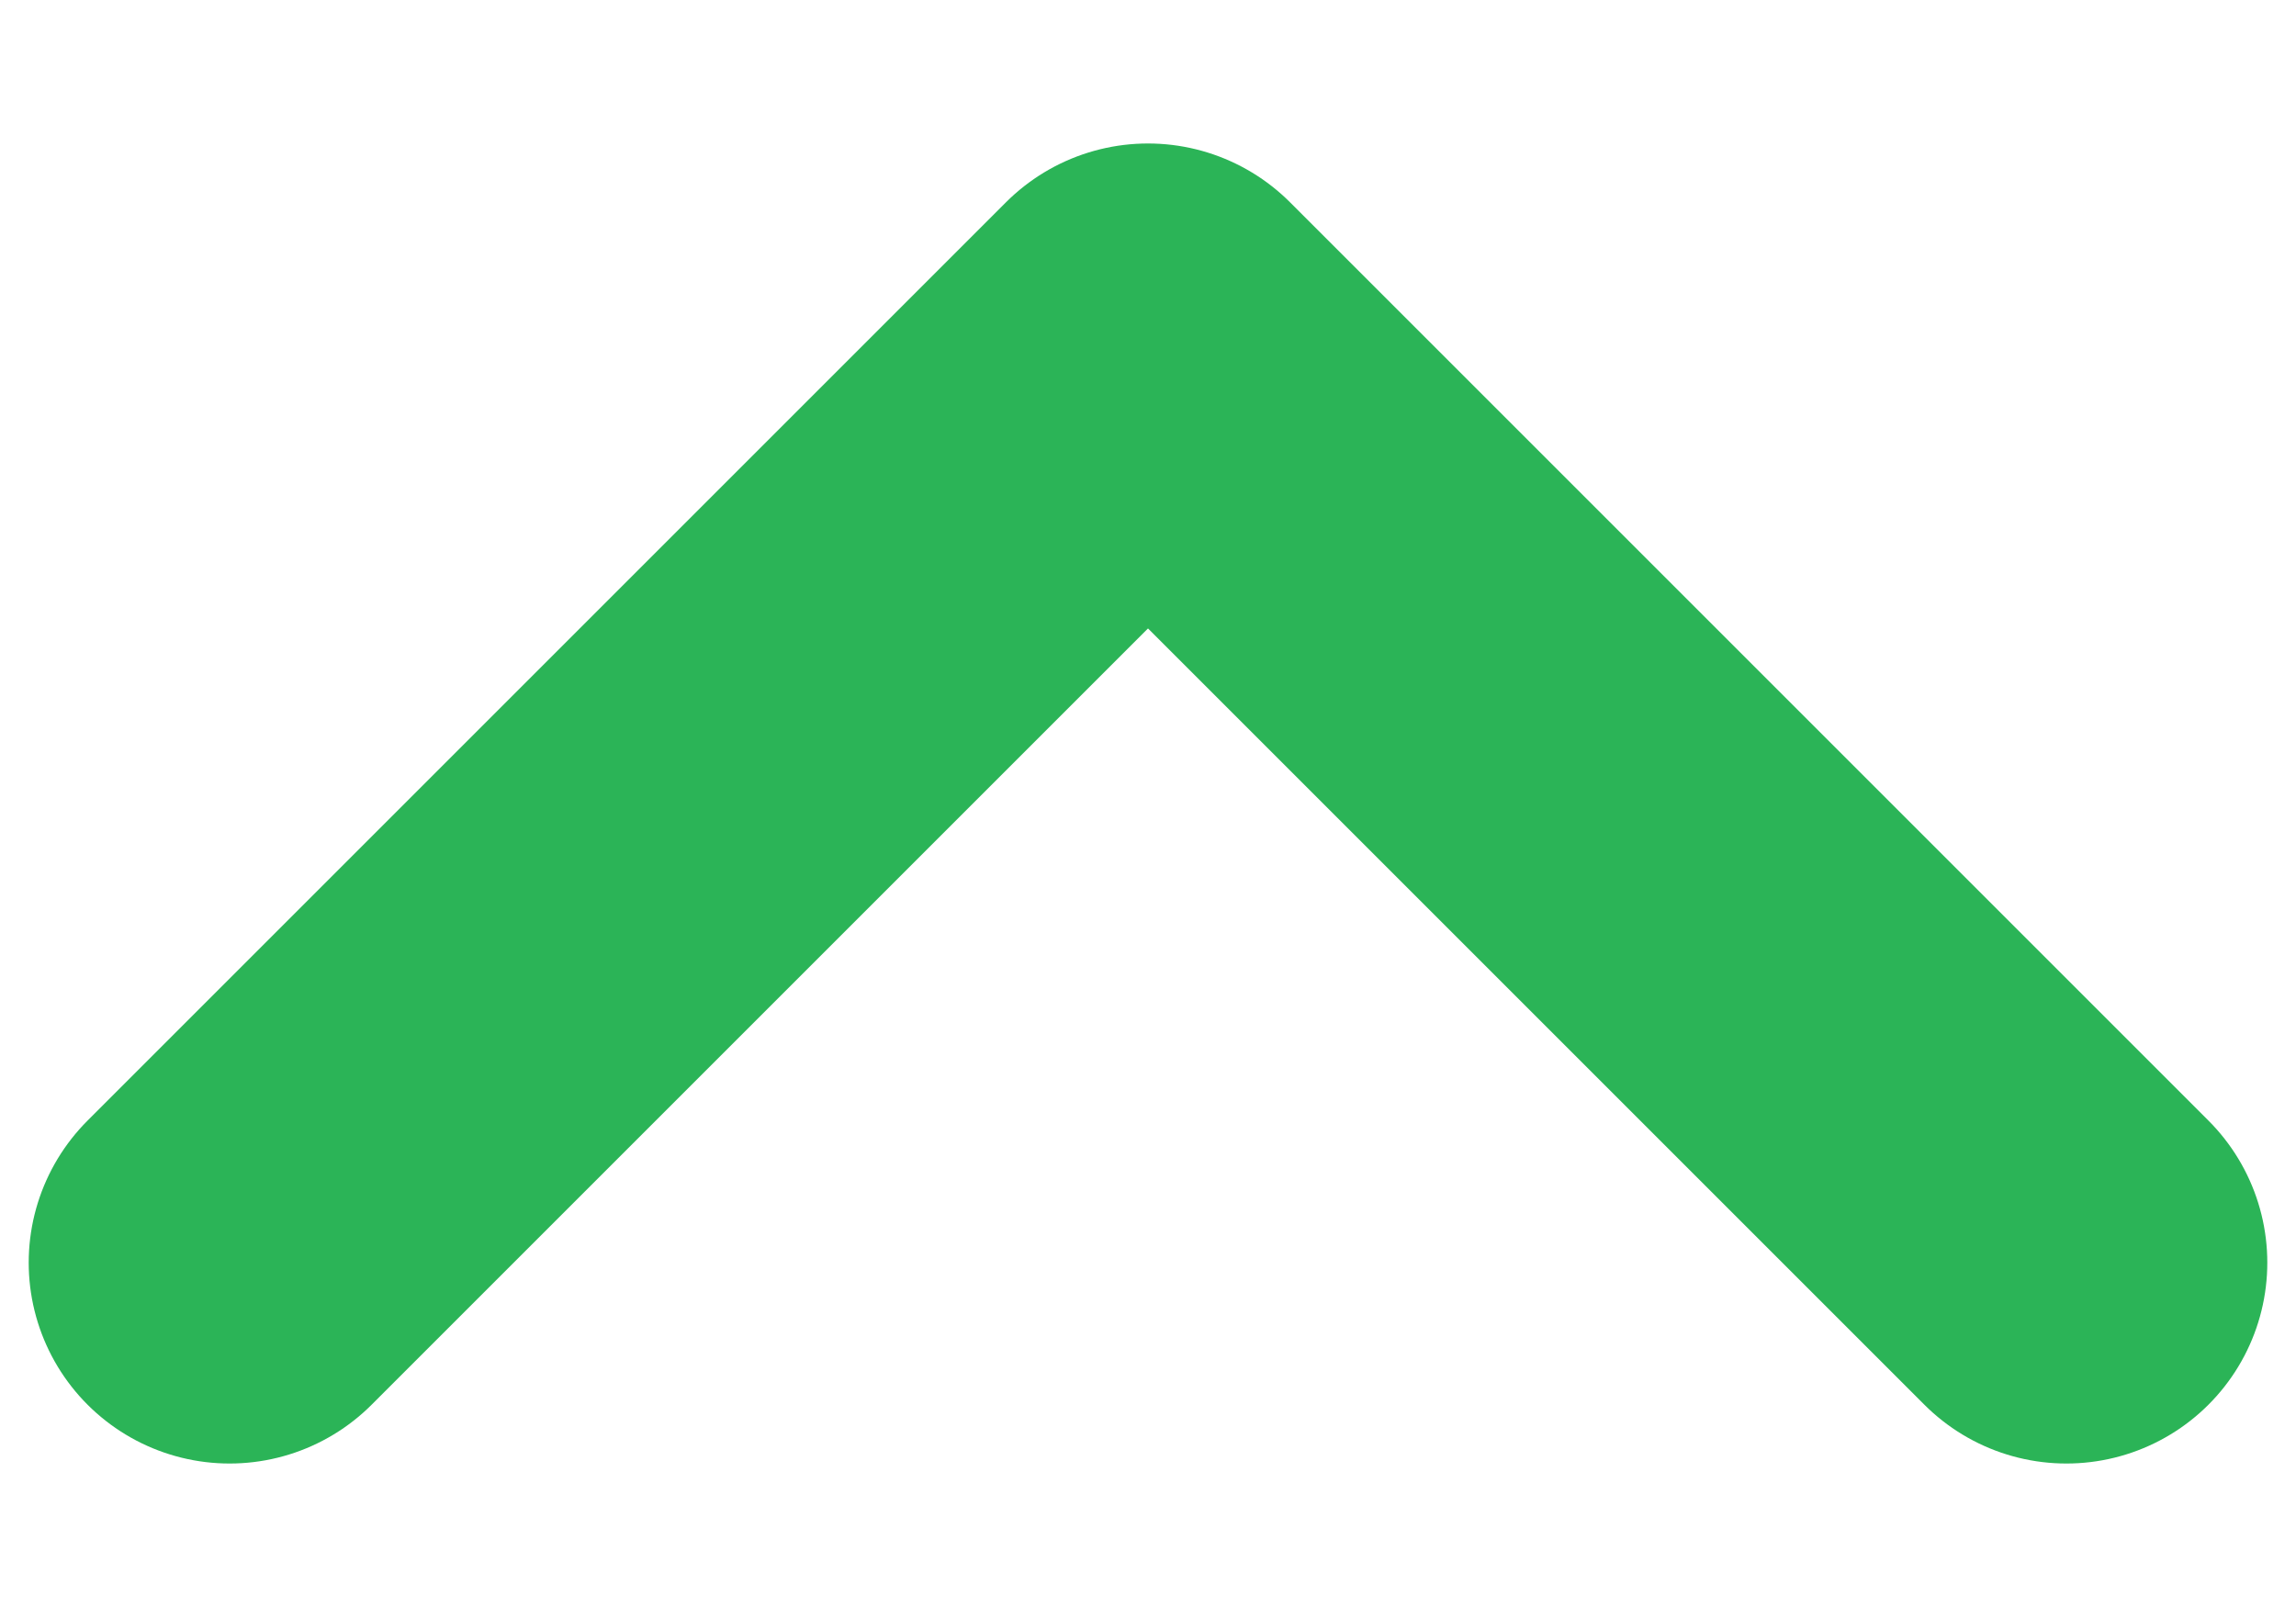
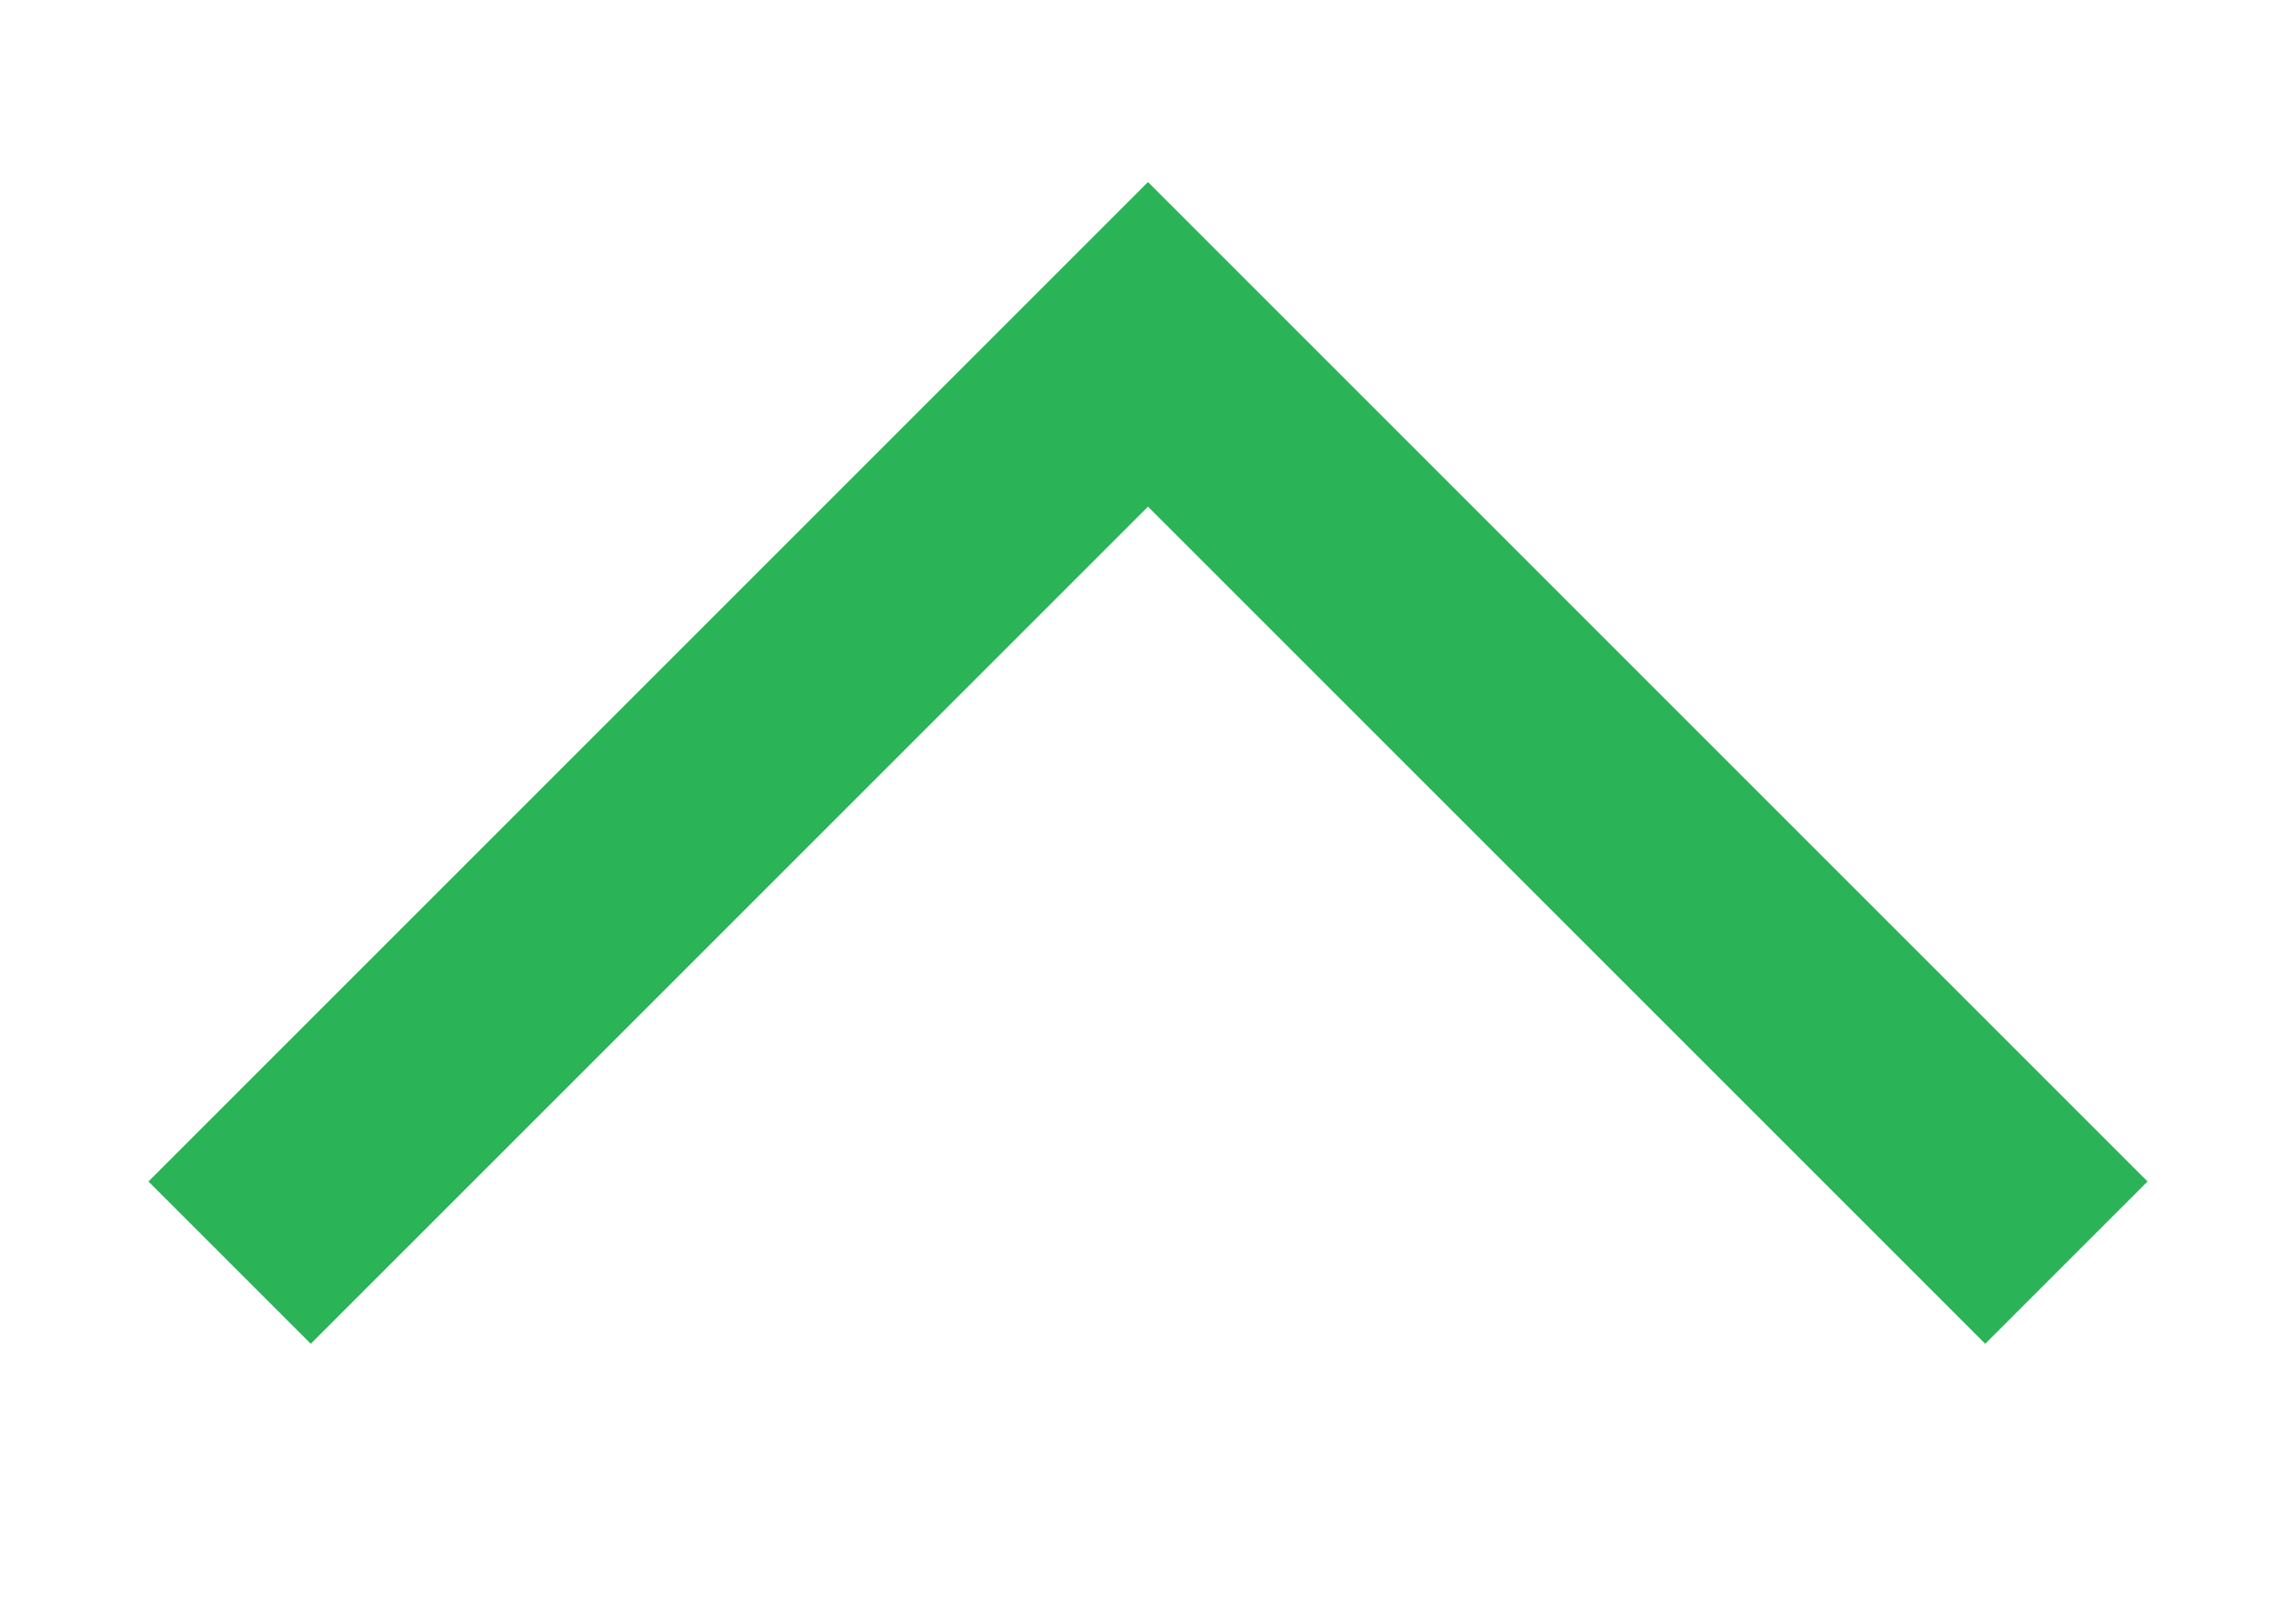
<svg xmlns="http://www.w3.org/2000/svg" width="10" height="7" viewBox="0 0 10 7" fill="none">
-   <path d="M1 5.5L5 1.5L9 5.5" stroke="#2BB457" stroke-width="1.75" stroke-linecap="round" stroke-linejoin="round" />
+   <path d="M1 5.5L5 1.5L9 5.5" stroke="#2BB457" strokeWidth="1.75" strokeLinecap="round" strokeLinejoin="round" />
</svg>
